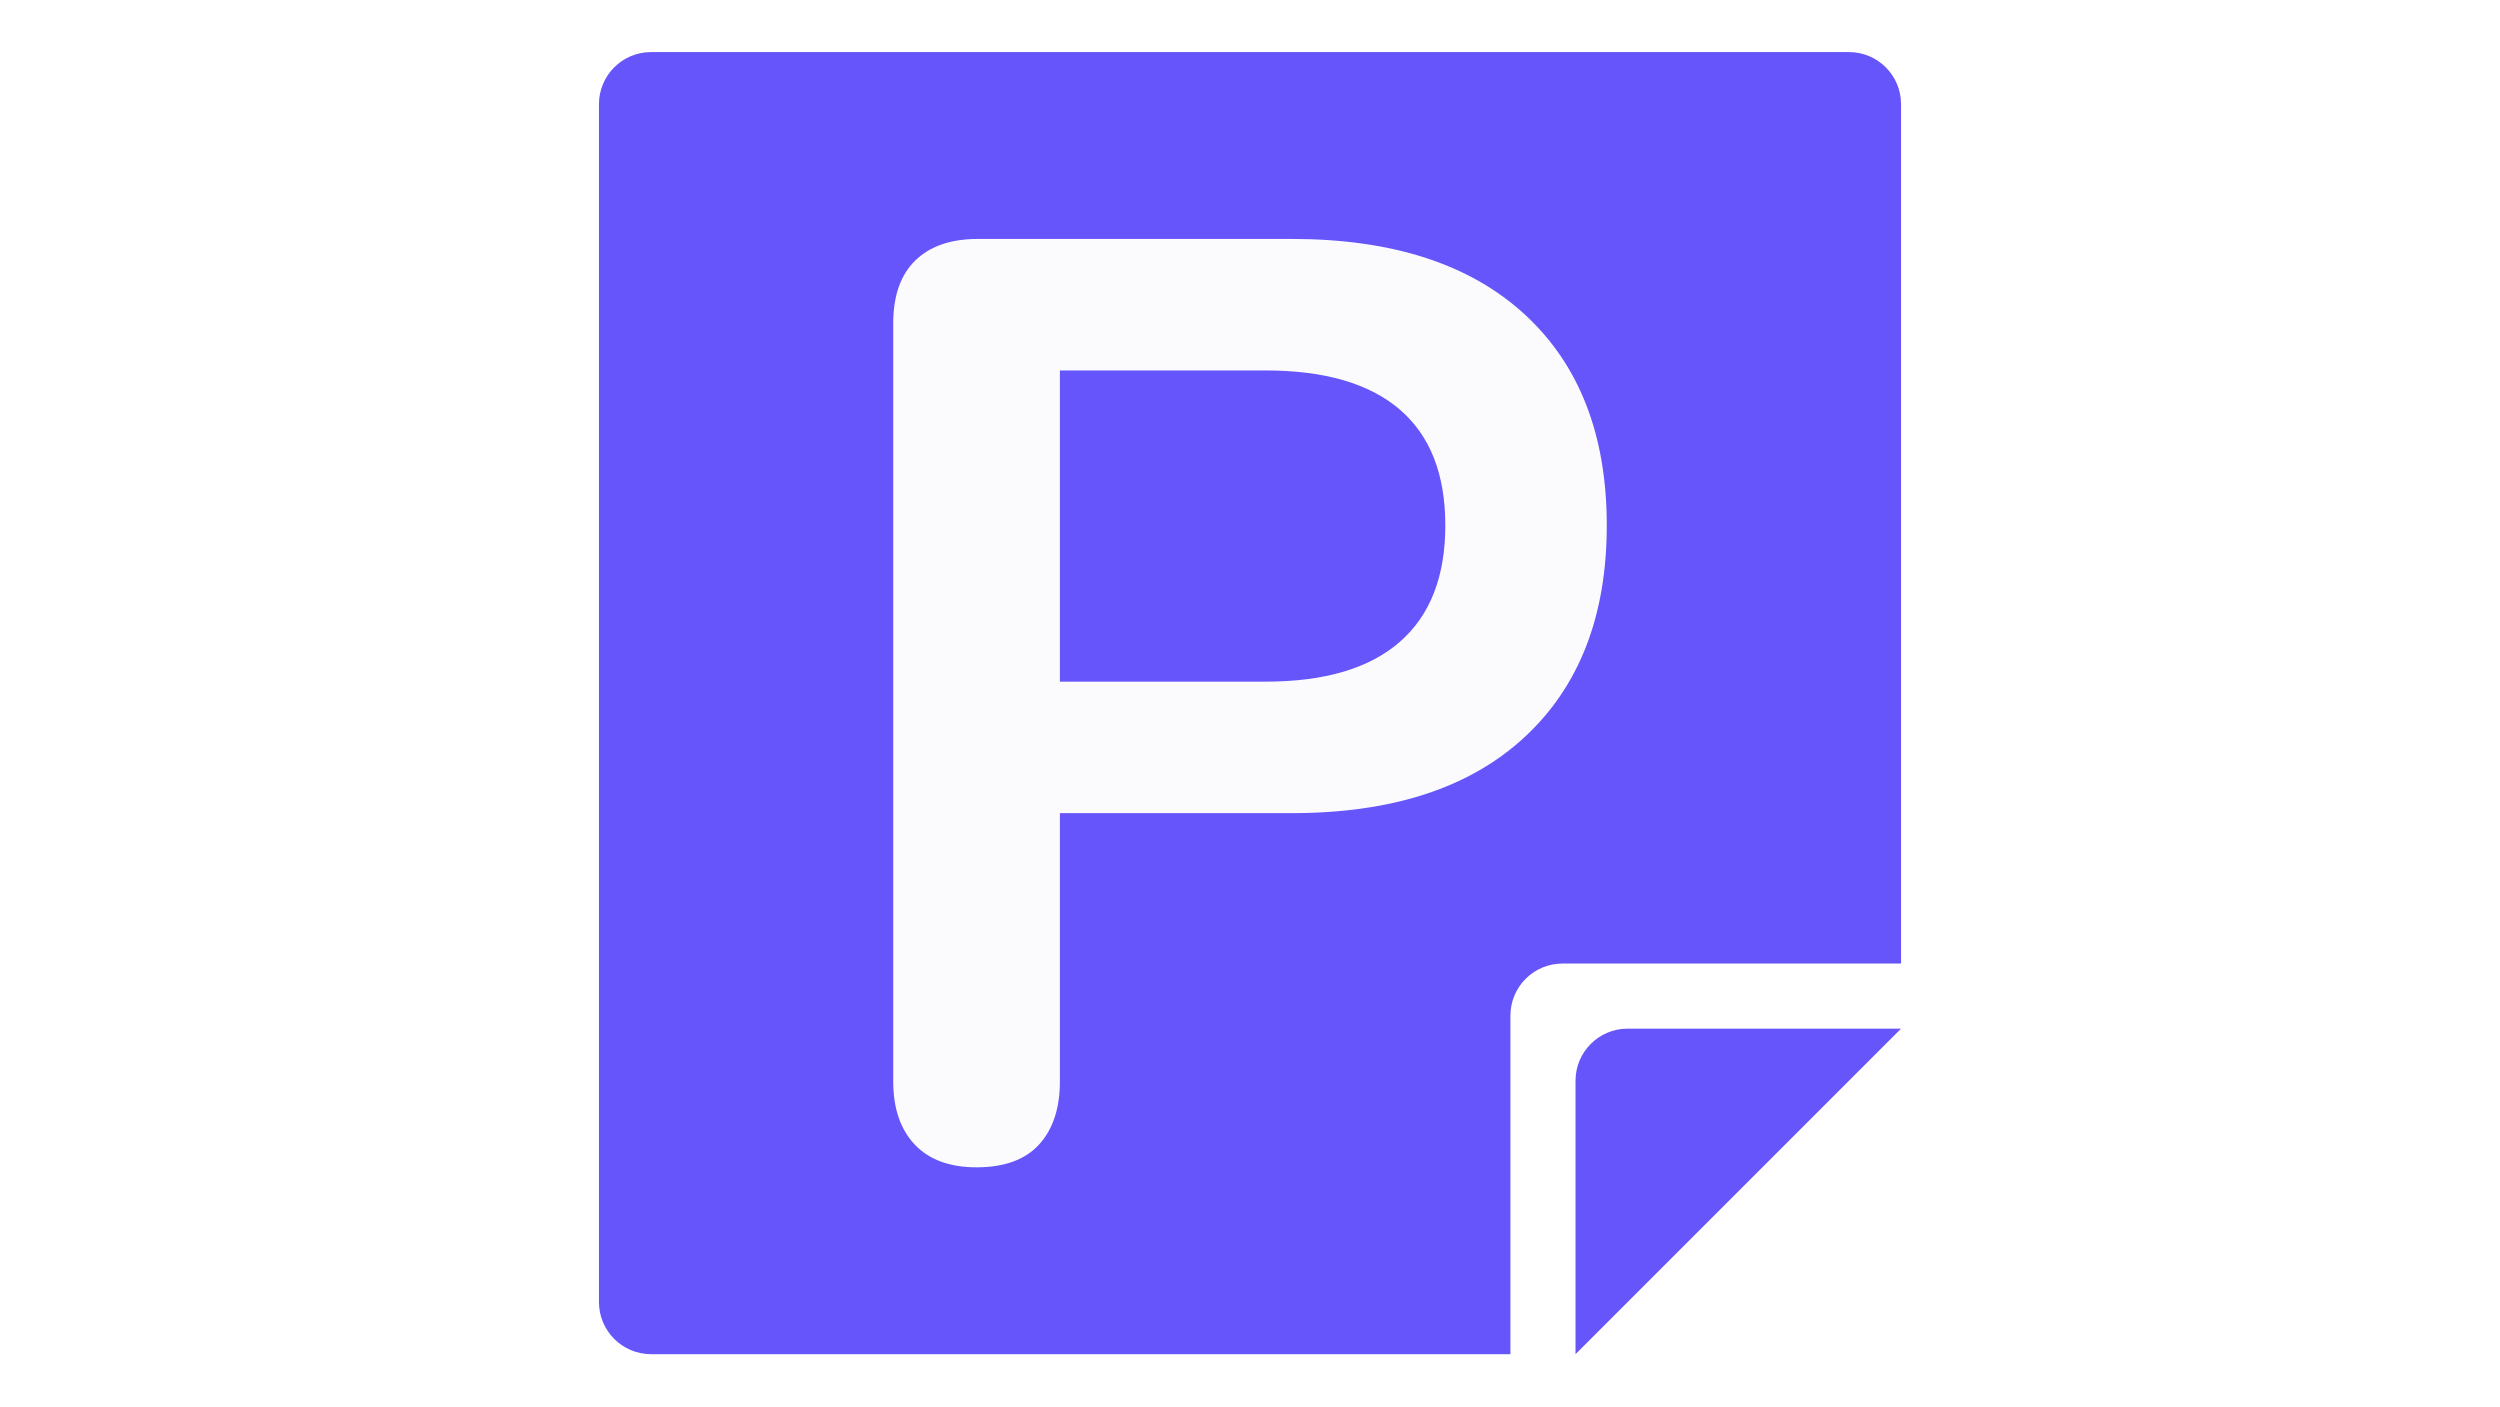
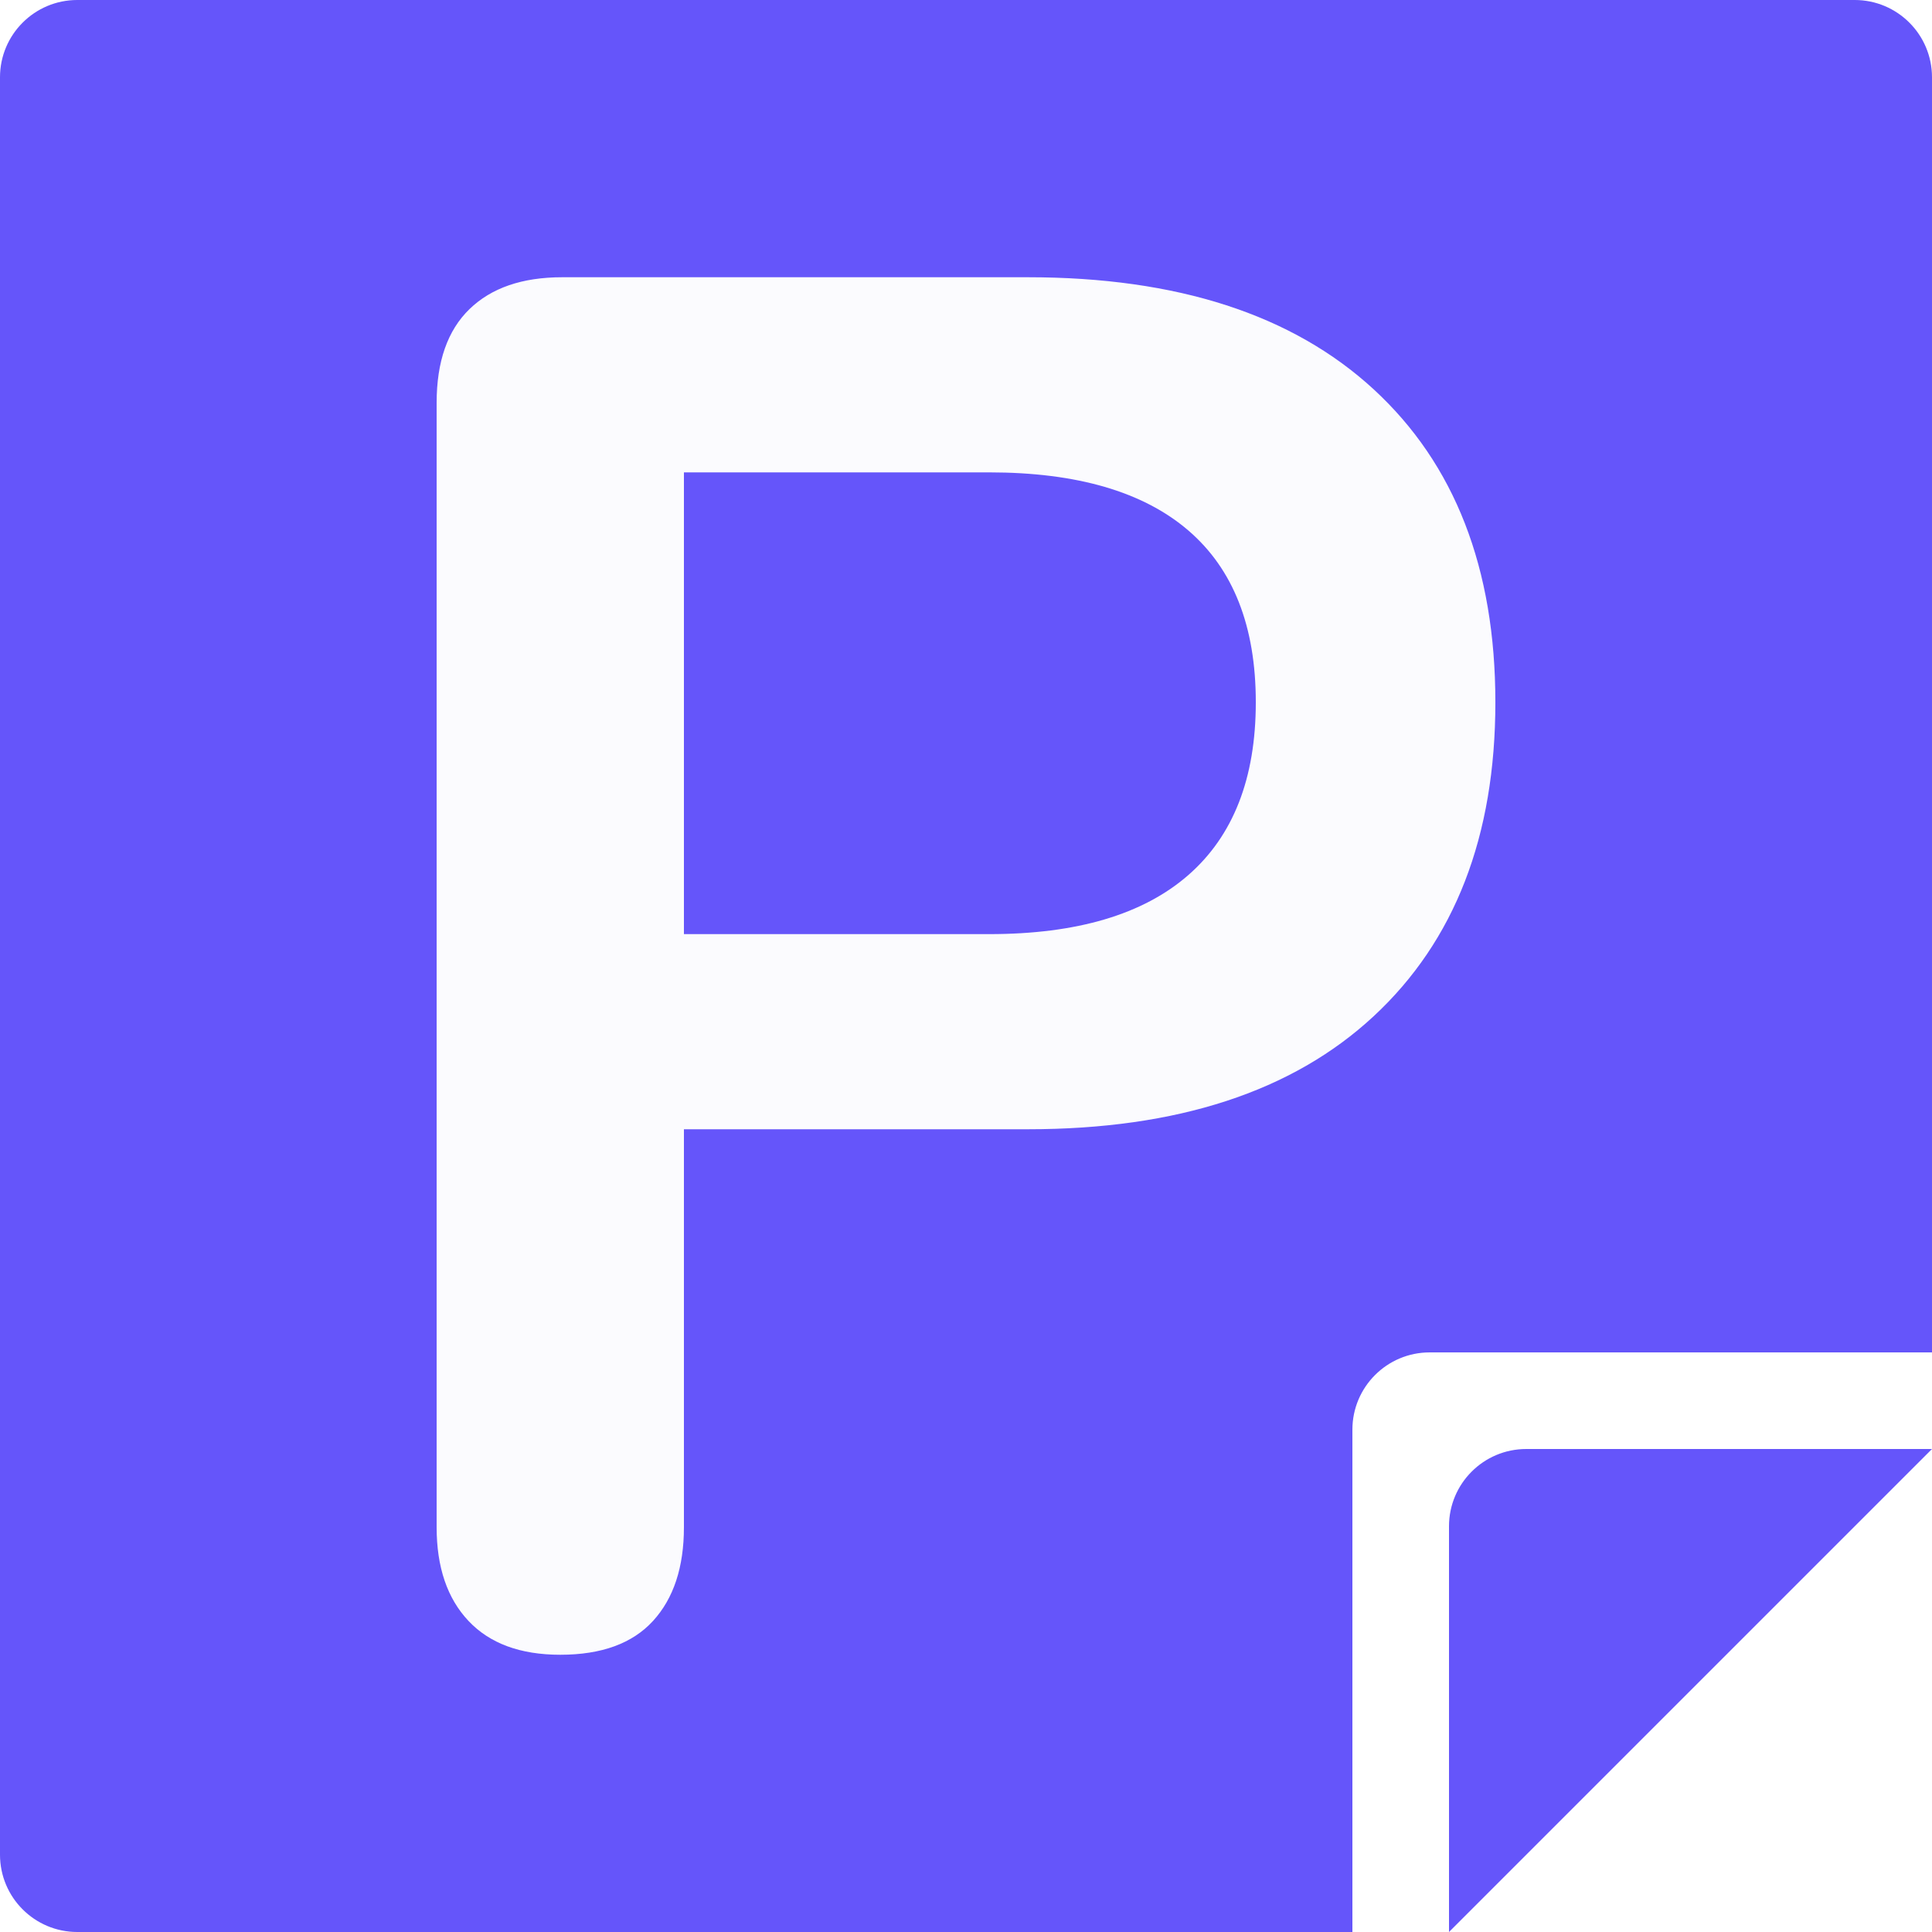
- <svg xmlns="http://www.w3.org/2000/svg" viewBox="0 0 2560 1440" height="1440" width="2560" xml:space="preserve" id="svg2" version="1.1">
-   <defs id="defs6">
-     <clipPath id="clipPath18" clipPathUnits="userSpaceOnUse">
-       <path id="path16" d="M 0,1080 H 1920 V 0 H 0 Z" />
-     </clipPath>
+ <svg xmlns="http://www.w3.org/2000/svg" id="Calque_1" data-name="Calque 1" viewBox="0 0 1000 1000">
+   <defs>
+     <style>
+       .cls-1 {
+         fill: #fbfbfe;
+       }
+ 
+       .cls-2 {
+         fill: #6555fa;
+       }
+     </style>
  </defs>
-   <g transform="matrix(1.333333,0,0,-1.333333,0,1440)" id="g10">
-     <g id="g12">
-       <g clip-path="url(#clipPath18)" id="g14">
-         <g transform="translate(460,1000)" id="g20">
-           <path id="path22" style="fill:#6555fa;fill-opacity:1;fill-rule:nonzero;stroke:none" d="m 0,0 v -920 c 0,-22.091 17.909,-40 40,-40 h 660 v 260 c 0,22.091 17.909,40 40,40 h 260 V 0 c 0,22.091 -17.909,40 -40,40 H 40 C 17.909,40 0,22.091 0,0" />
-         </g>
-         <g transform="translate(1210,250)" id="g24">
-           <path id="path26" style="fill:#6555fa;fill-opacity:1;fill-rule:nonzero;stroke:none" d="M 0,0 V -210 L 250,40 H 40 C 17.909,40 0,22.091 0,0" />
-         </g>
-         <g transform="translate(814,556.5)" id="g28">
-           <path id="path30" style="fill:#fbfbfe;fill-opacity:1;fill-rule:nonzero;stroke:none" d="m 0,0 h 158 c 45.328,0 79.656,10.156 103,30.5 23.328,20.328 35,50.156 35,89.5 0,39.328 -11.672,69 -35,89 -23.344,20 -57.672,30 -103,30 H 0 Z m -64,-373 c -20.672,0 -36.5,5.844 -47.5,17.5 -11,11.656 -16.5,27.828 -16.5,48.5 v 582 c 0,21.328 5.656,37.5 17,48.5 11.328,11 27.328,16.5 48,16.5 h 241 c 77.328,0 137,-19.344 179,-58 42,-38.672 63,-92.672 63,-162 C 420,50.656 399,-3.5 357,-42.5 315,-81.5 255.328,-101 178,-101 H 0 v -206 c 0,-20.672 -5.344,-36.844 -16,-48.5 -10.672,-11.656 -26.672,-17.5 -48,-17.5" />
-         </g>
-       </g>
-     </g>
-   </g>
+   <path class="cls-2" d="m0,40v920c0,22.09,17.91,40,40,40h660v-260c0-22.09,17.91-40,40-40h260V40c0-22.09-17.91-40-40-40H40C17.91,0,0,17.91,0,40Z" />
+   <path class="cls-2" d="m750,790v210l250-250h-210c-22.09,0-40,17.91-40,40Z" />
+   <path class="cls-1" d="m290,856.5c-20.67,0-36.5-5.84-47.5-17.5s-16.5-27.83-16.5-48.5V208.5c0-21.33,5.66-37.5,17-48.5,11.33-11,27.33-16.5,48-16.5h241c77.33,0,137,19.34,179,58,42,38.67,63,92.67,63,162s-21,123.5-63,162.5c-42,39-101.67,58.5-179,58.5h-178v206c0,20.67-5.34,36.84-16,48.5-10.67,11.66-26.67,17.5-48,17.5Zm64-373h158c45.33,0,79.66-10.16,103-30.5,23.33-20.33,35-50.16,35-89.5s-11.67-69-35-89c-23.34-20-57.67-30-103-30h-158v239Z" />
</svg>
